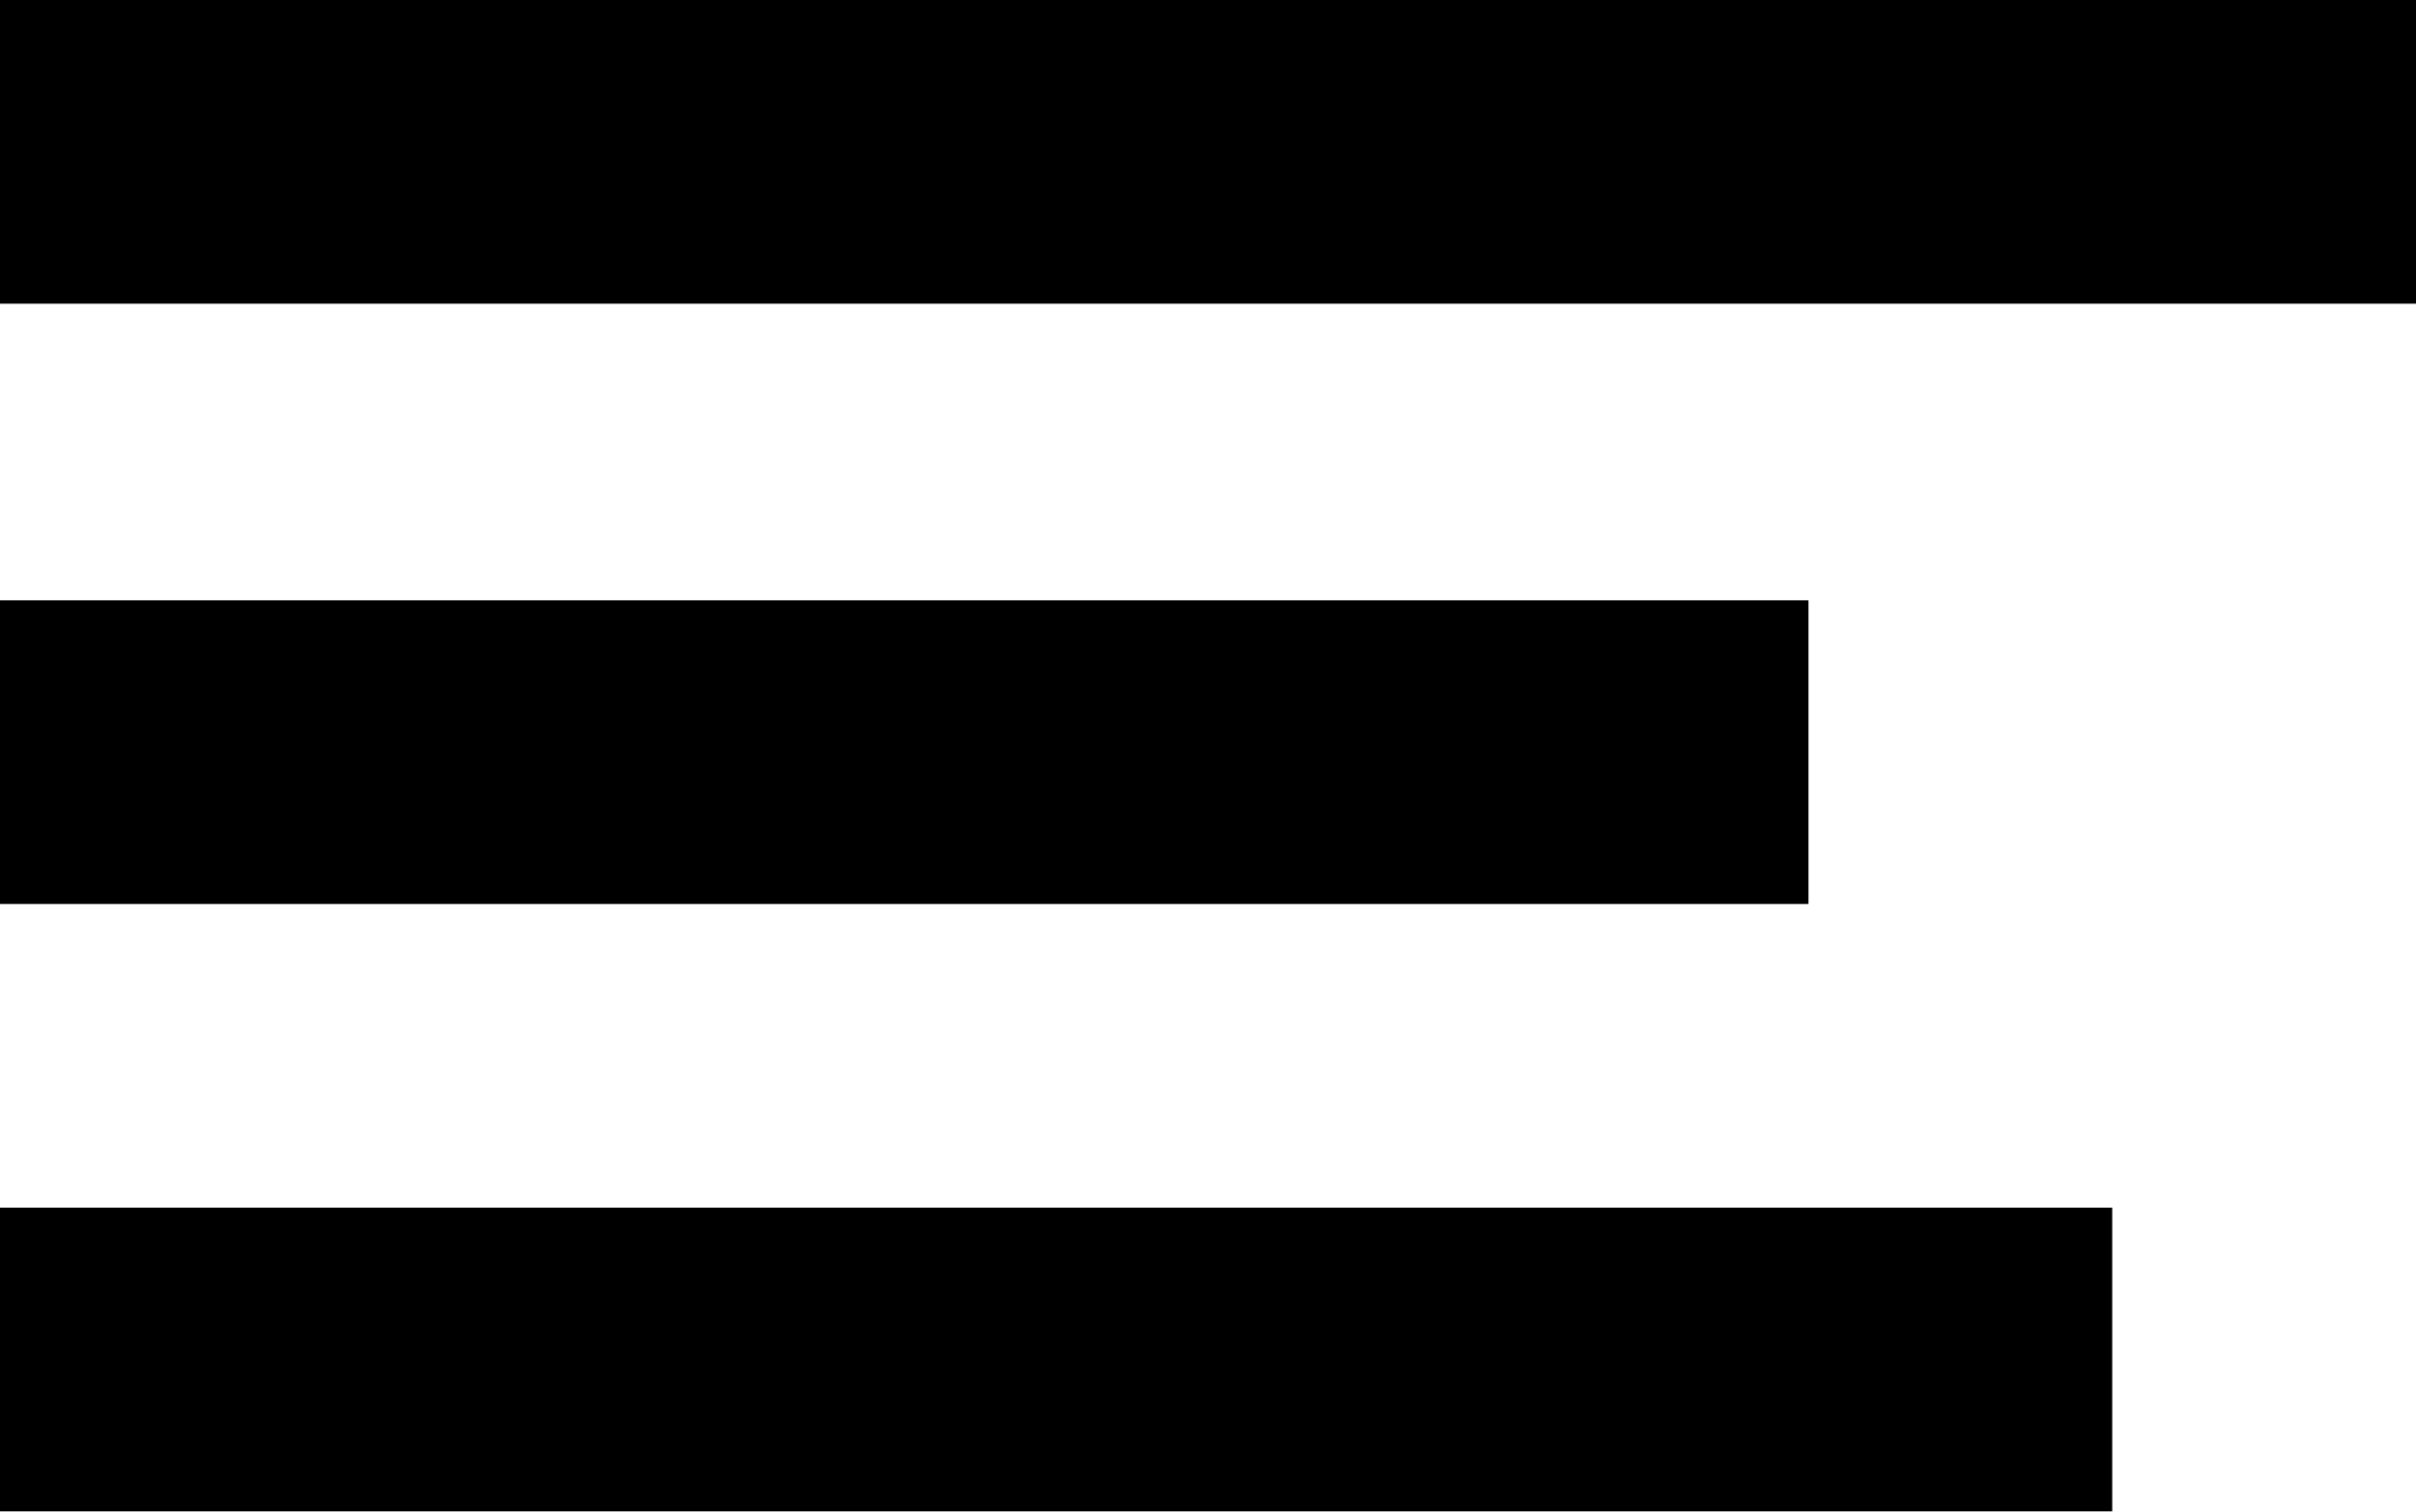
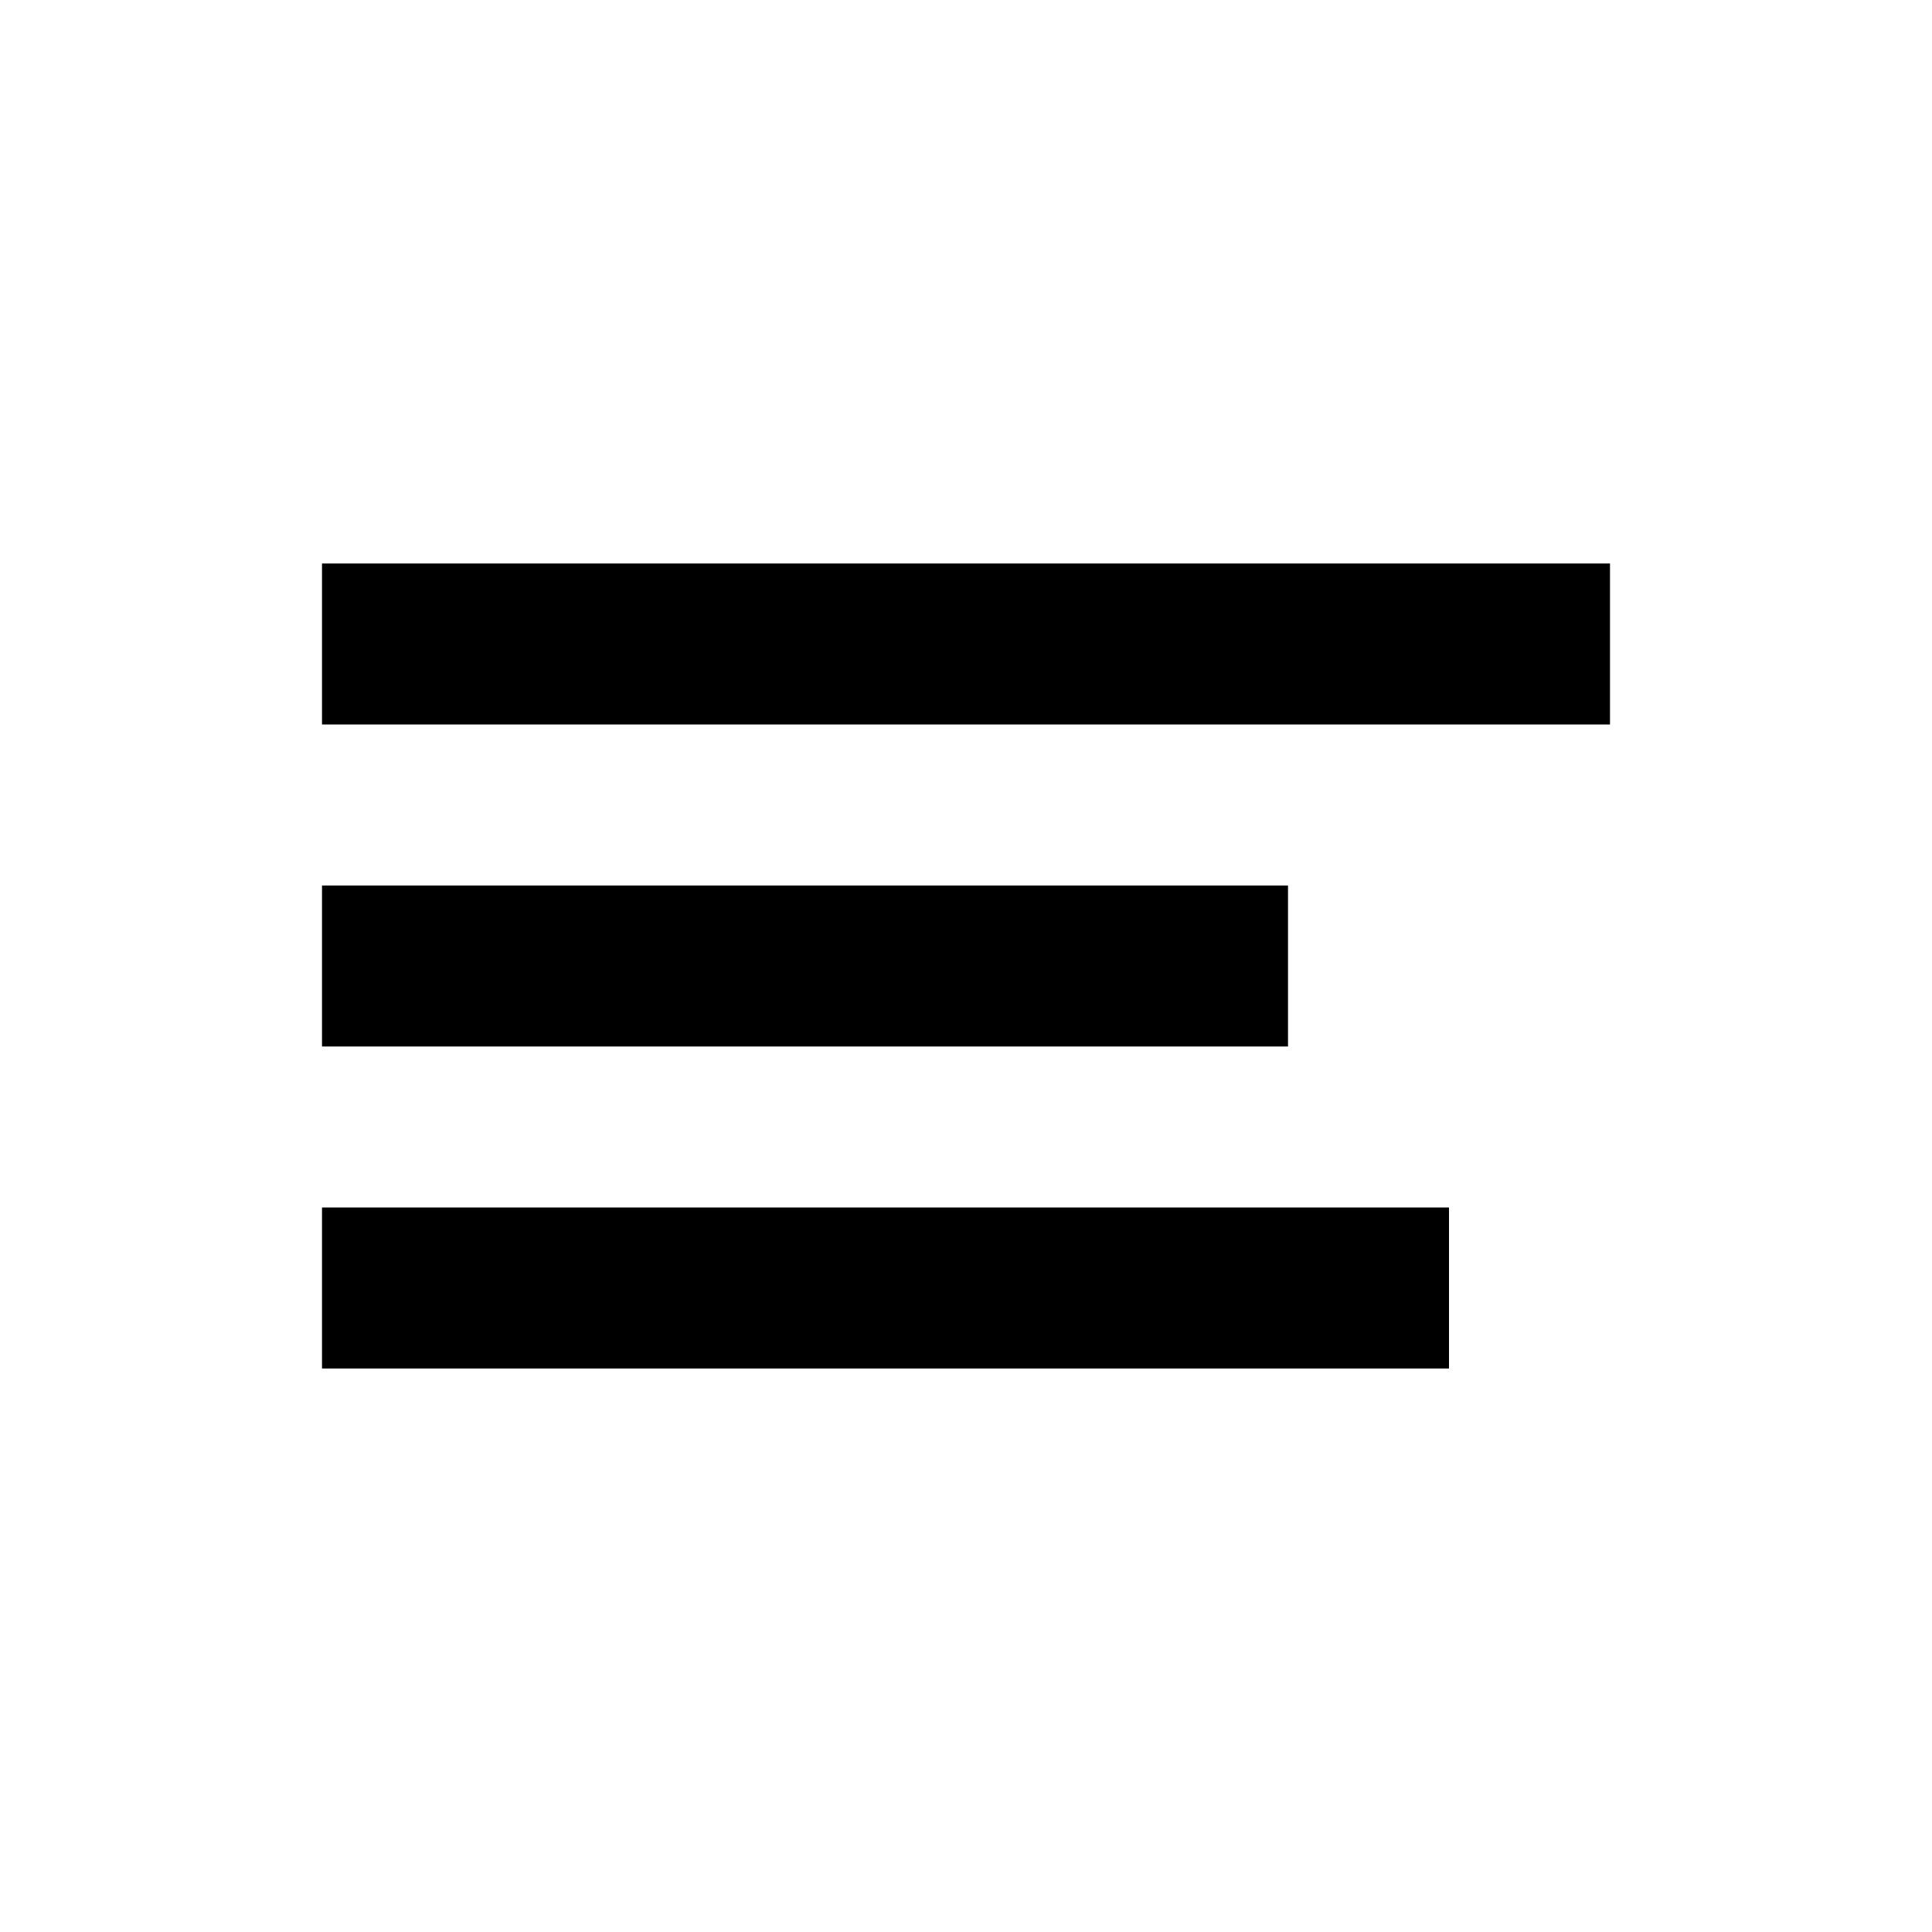
- <svg xmlns="http://www.w3.org/2000/svg" height="16" viewBox="0 0 342 214" fill="none">
-   <rect class="fill-target" width="342" height="43" fill="black" />
-   <rect class="fill-target" y="85" width="256" height="43" fill="black" />
-   <rect class="fill-target" y="171" width="299" height="43" fill="black" />
+ <svg xmlns="http://www.w3.org/2000/svg" fill="none" viewBox="0 0 24 24">
+   <path class="fill-target" fill="#000" fill-rule="evenodd" d="M4 7h16v2H4V7zm0 4h12v2H4v-2zm14 4H4v2h14v-2z" clip-rule="evenodd" />
</svg>
